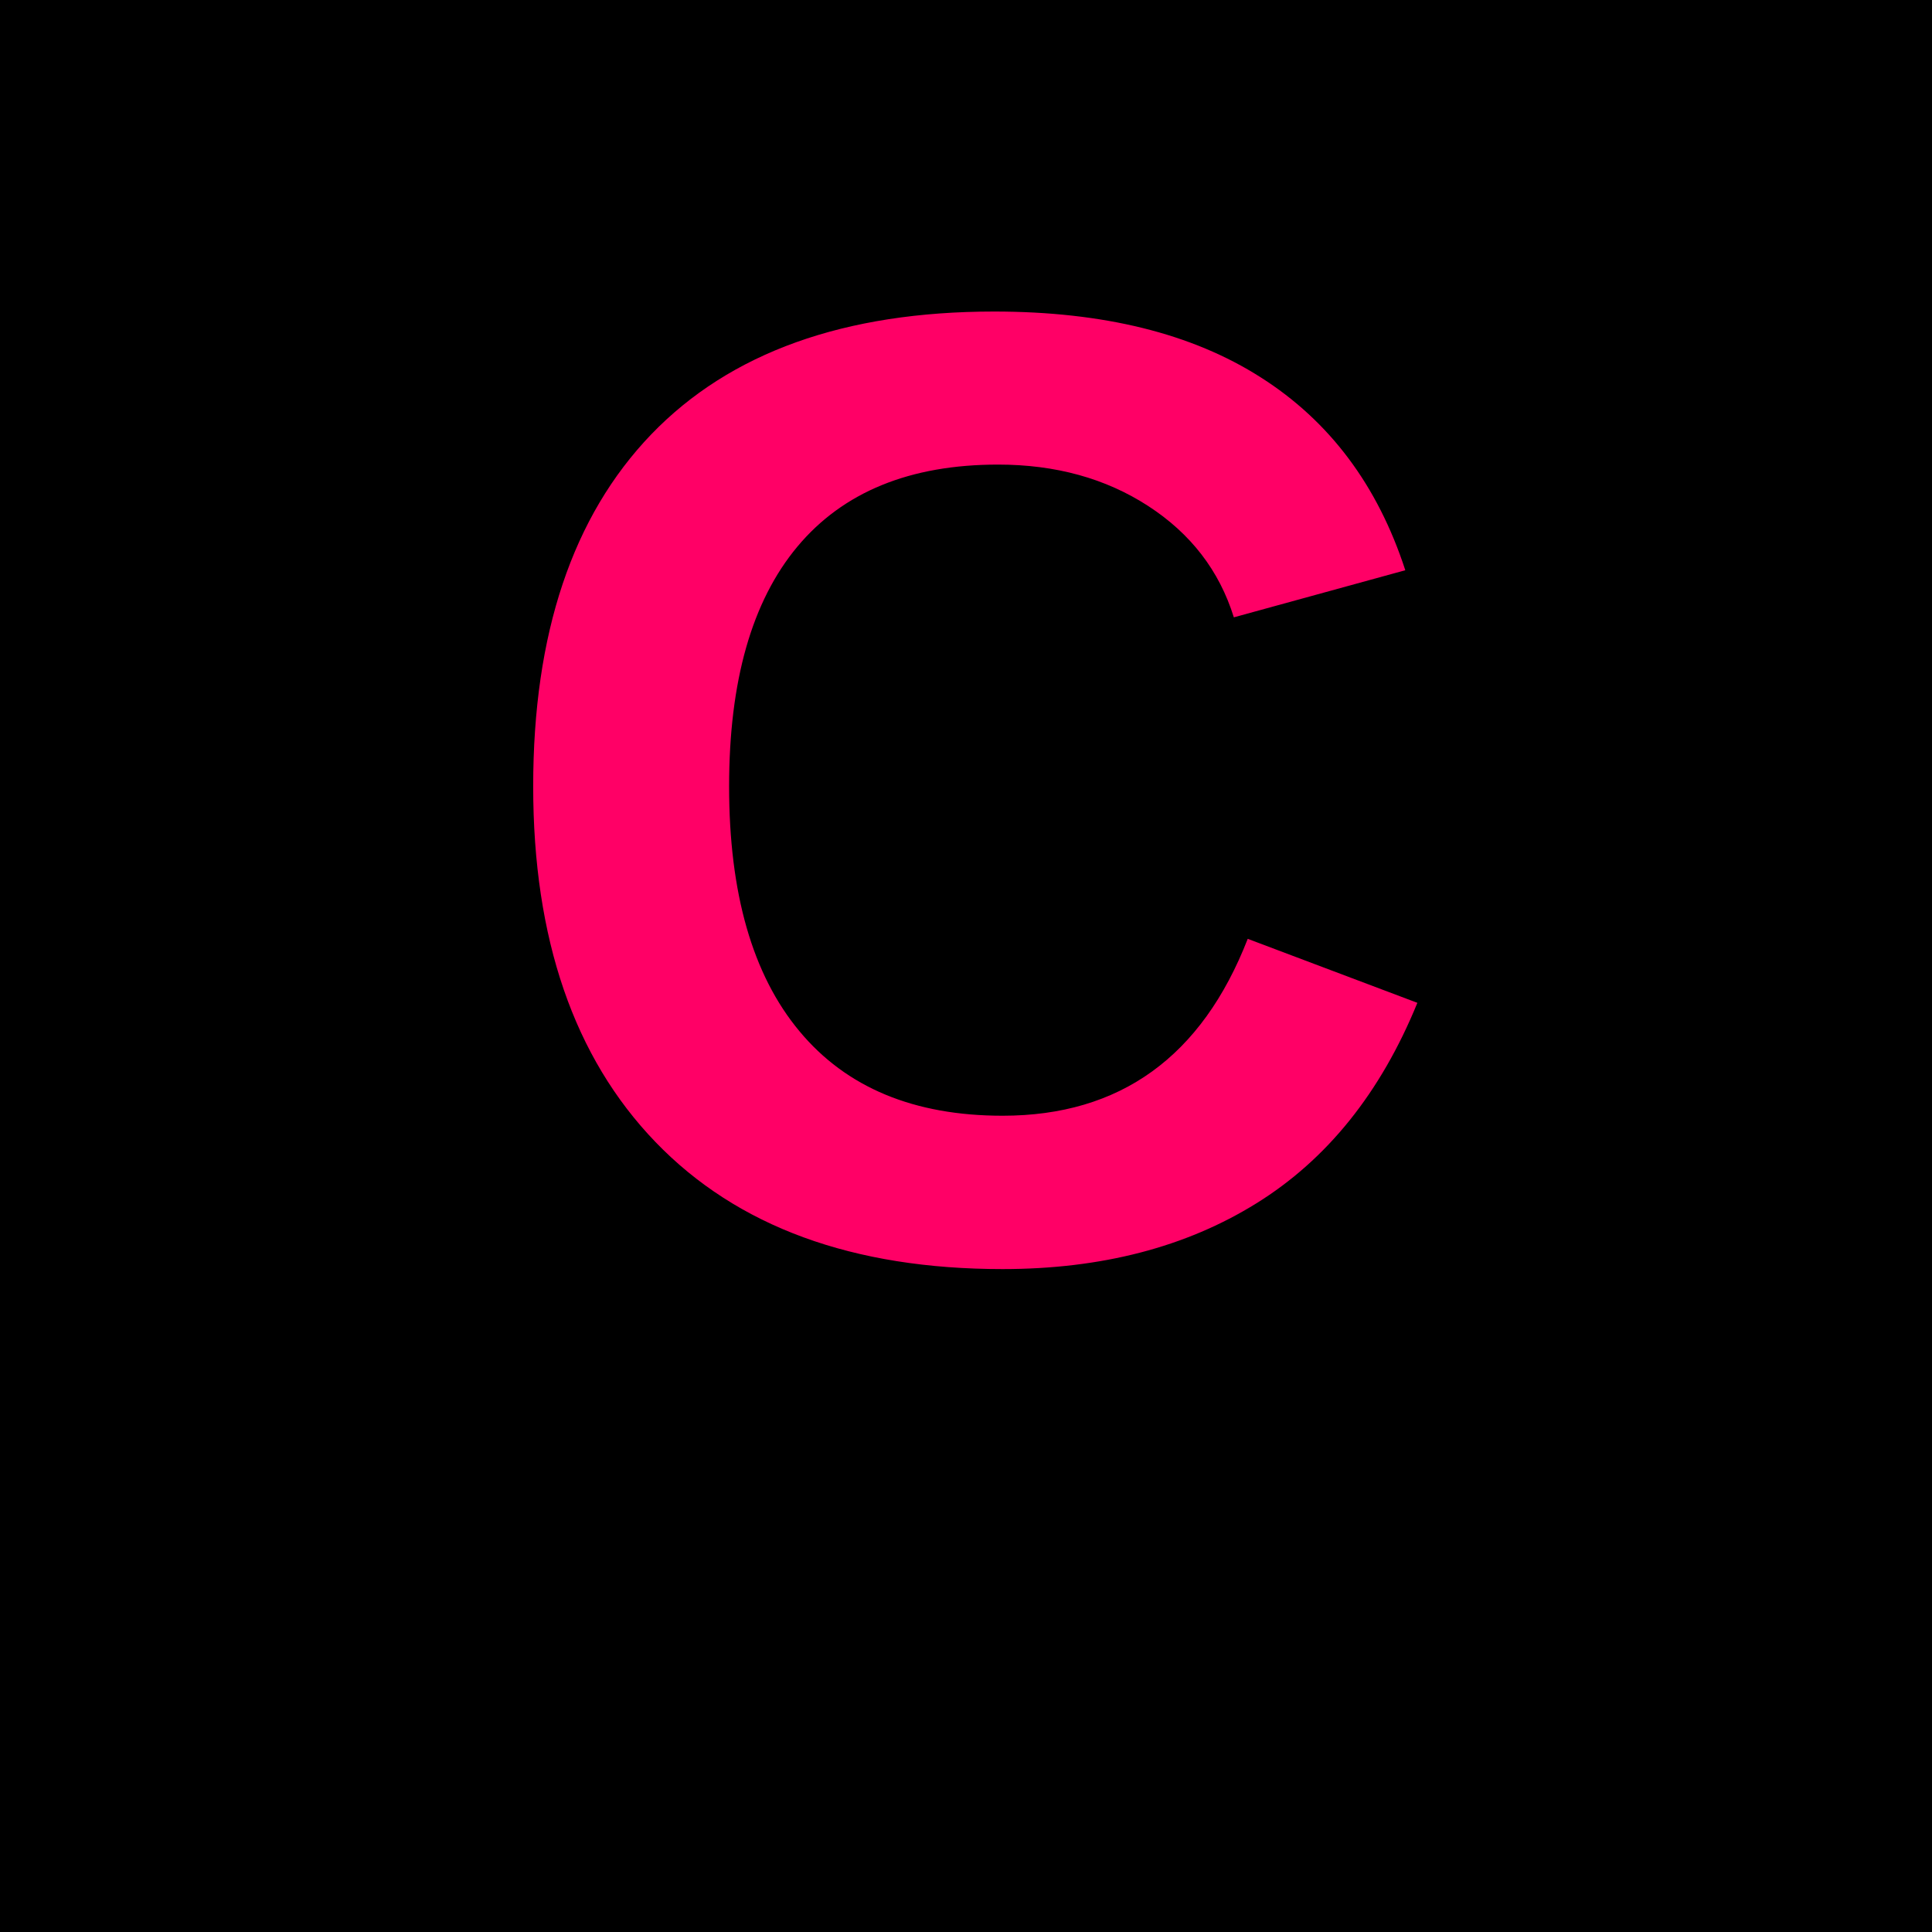
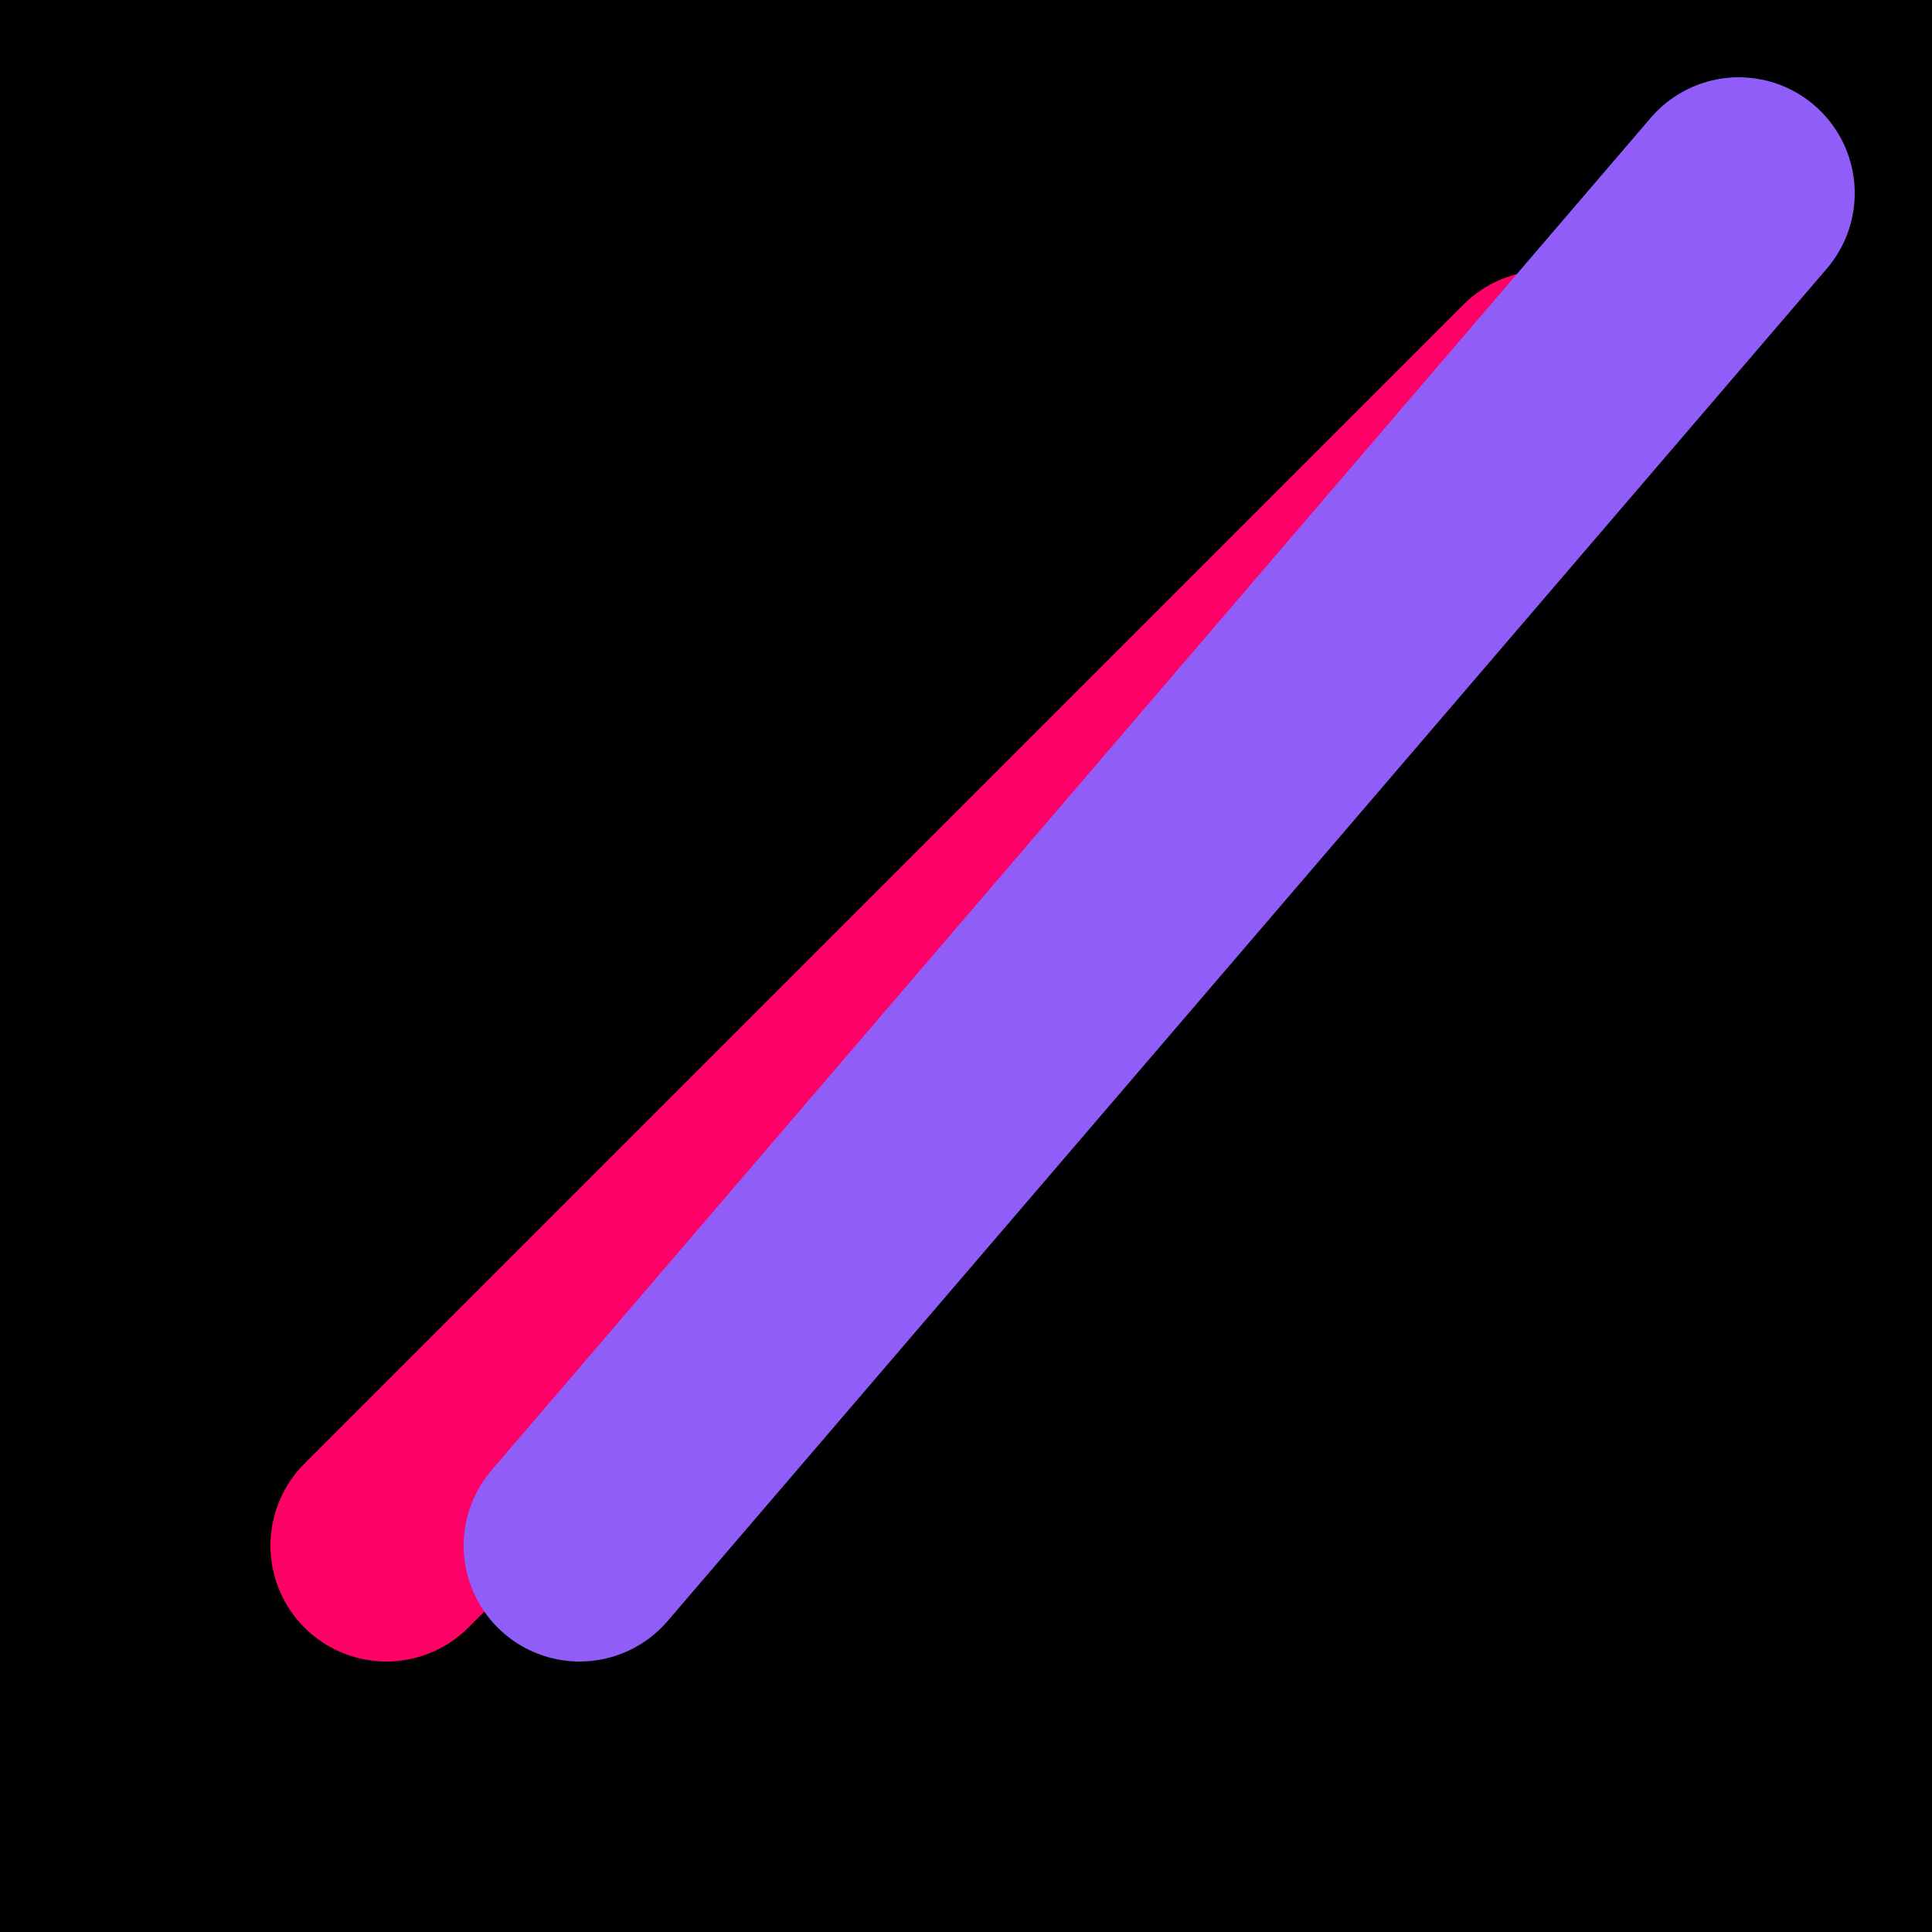
<svg xmlns="http://www.w3.org/2000/svg" viewBox="0 0 100 100">
  <rect width="100" height="100" fill="#000" />
-   <text x="50" y="65" font-family="Arial, sans-serif" font-size="70" font-weight="bold" fill="#FF0066" text-anchor="middle">C</text>
+   <line x1="20" y1="80" x2="80" y2="20" stroke="#FF0066" stroke-width="12" stroke-linecap="round" />
+   <line x1="30" y1="80" x2="90" y2="10" stroke="#915DF8" stroke-width="12" stroke-linecap="round" />
</svg>
